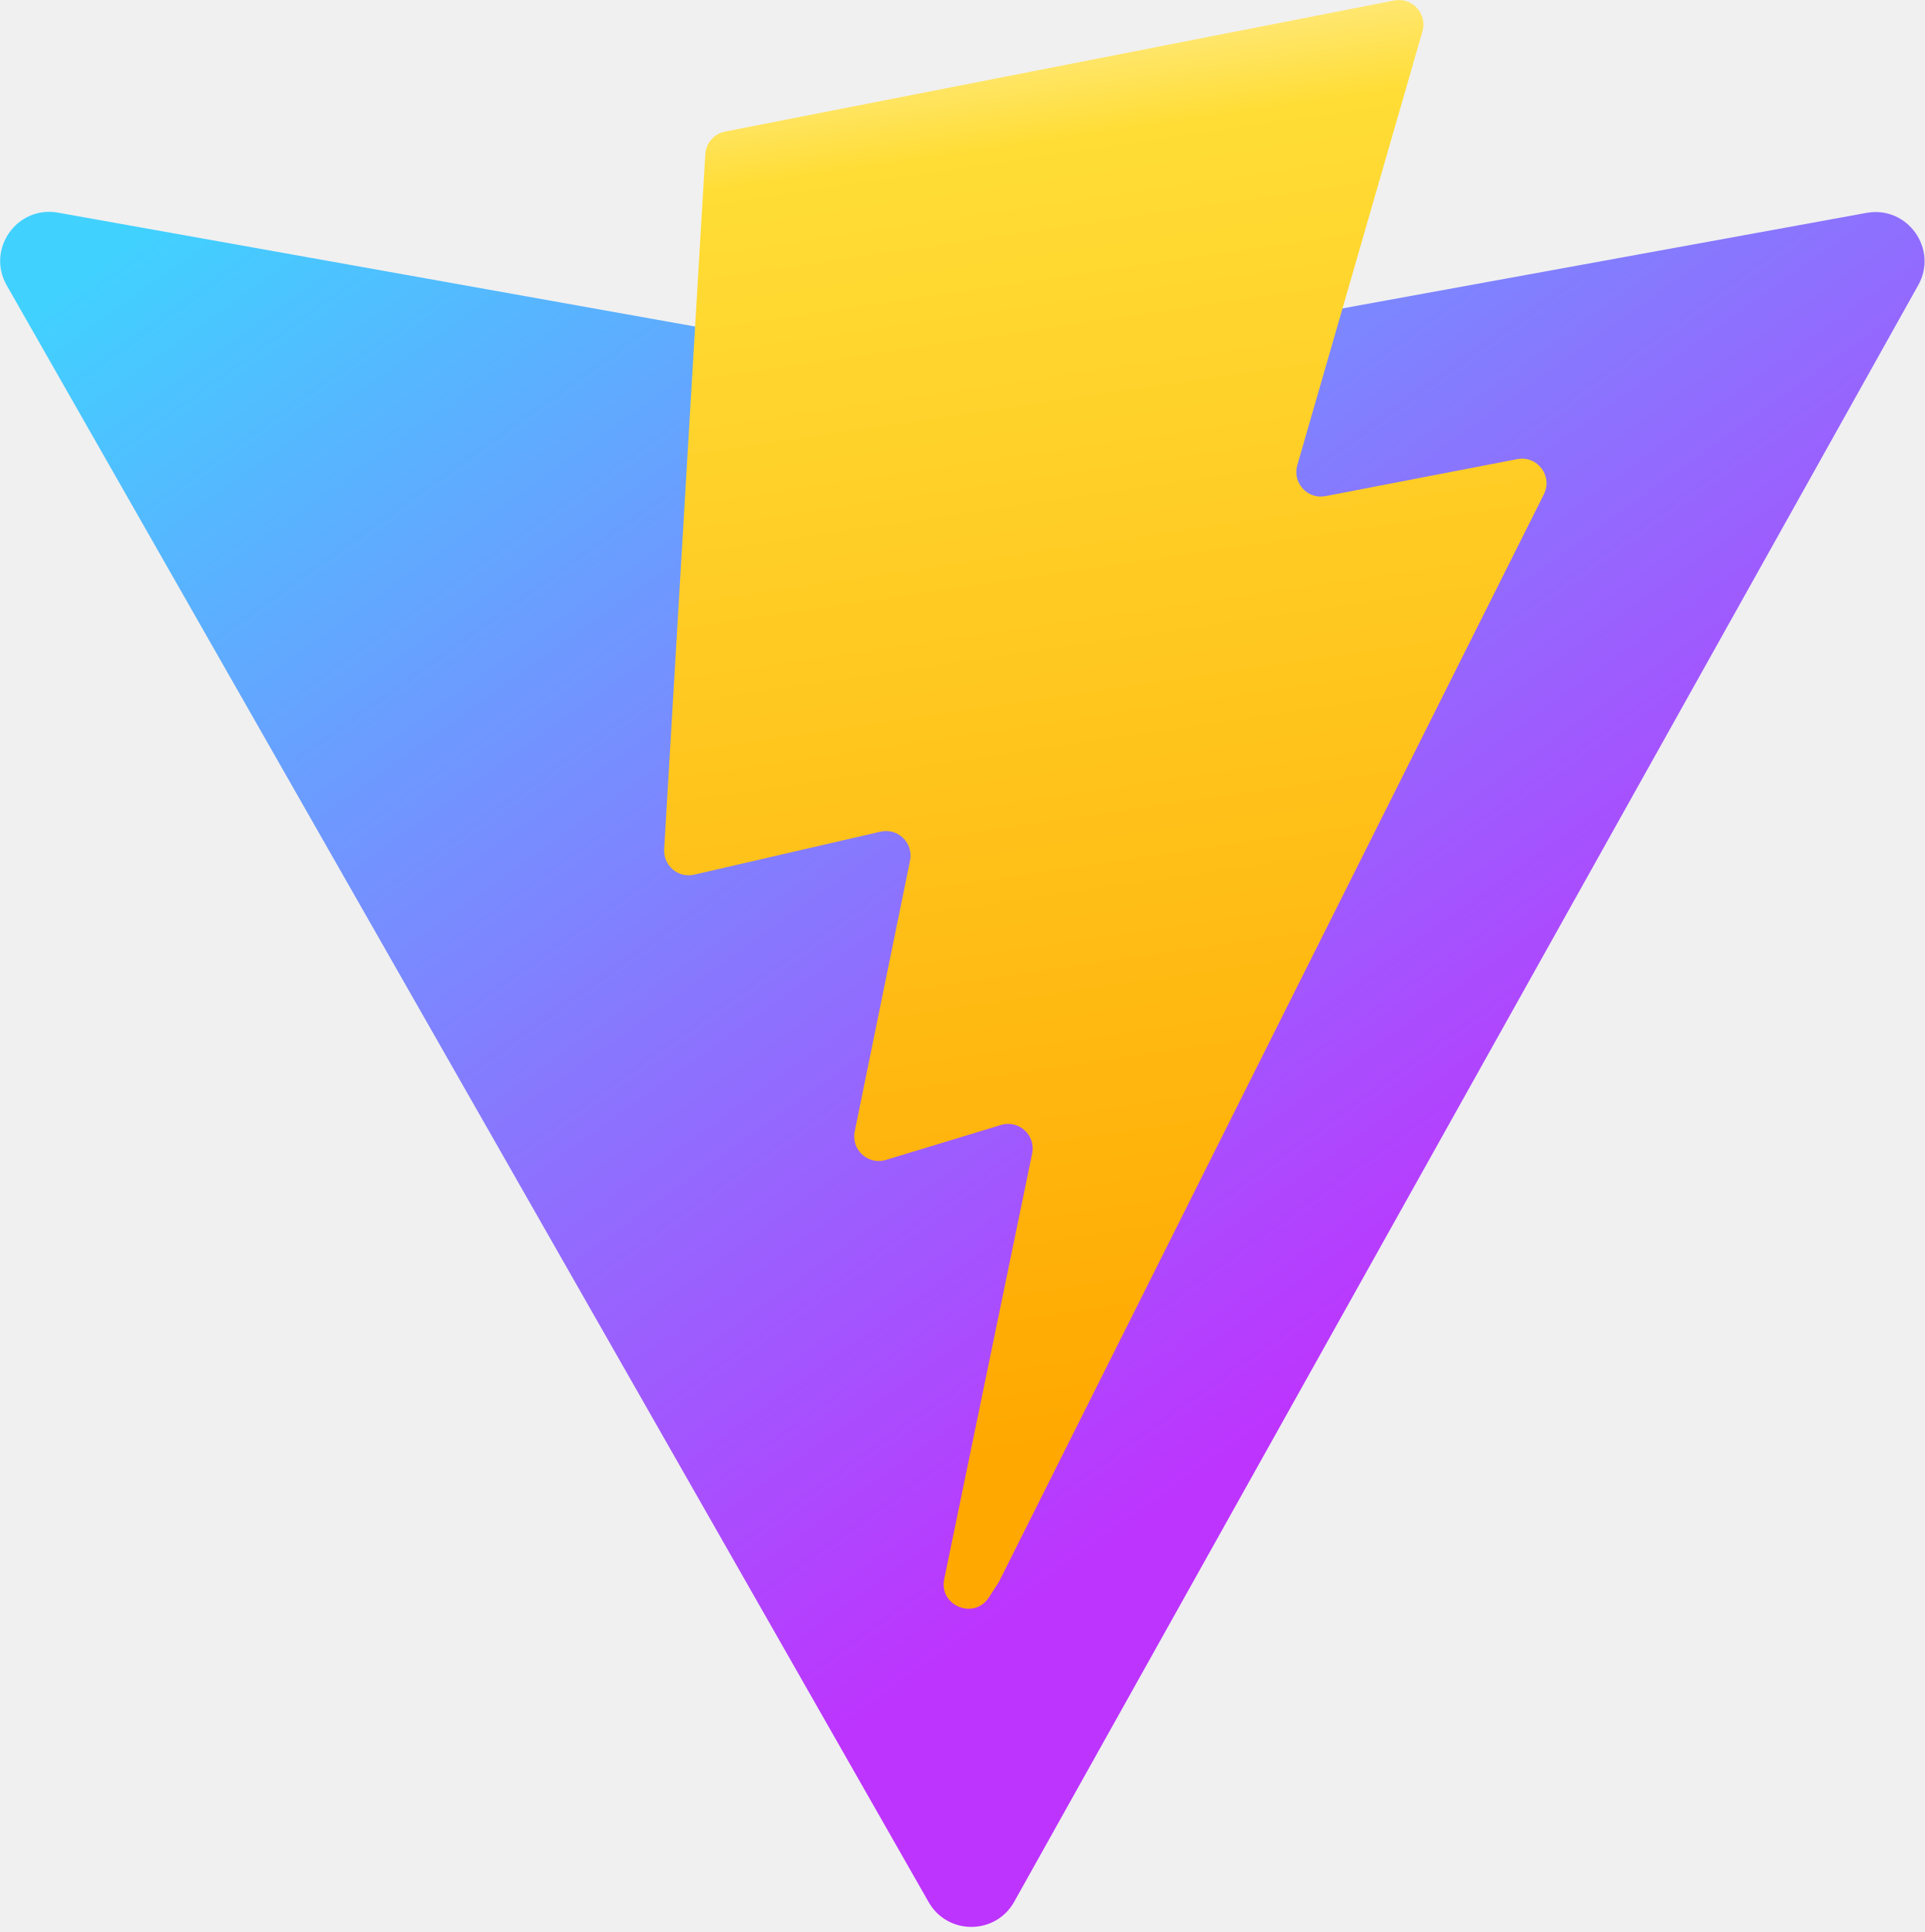
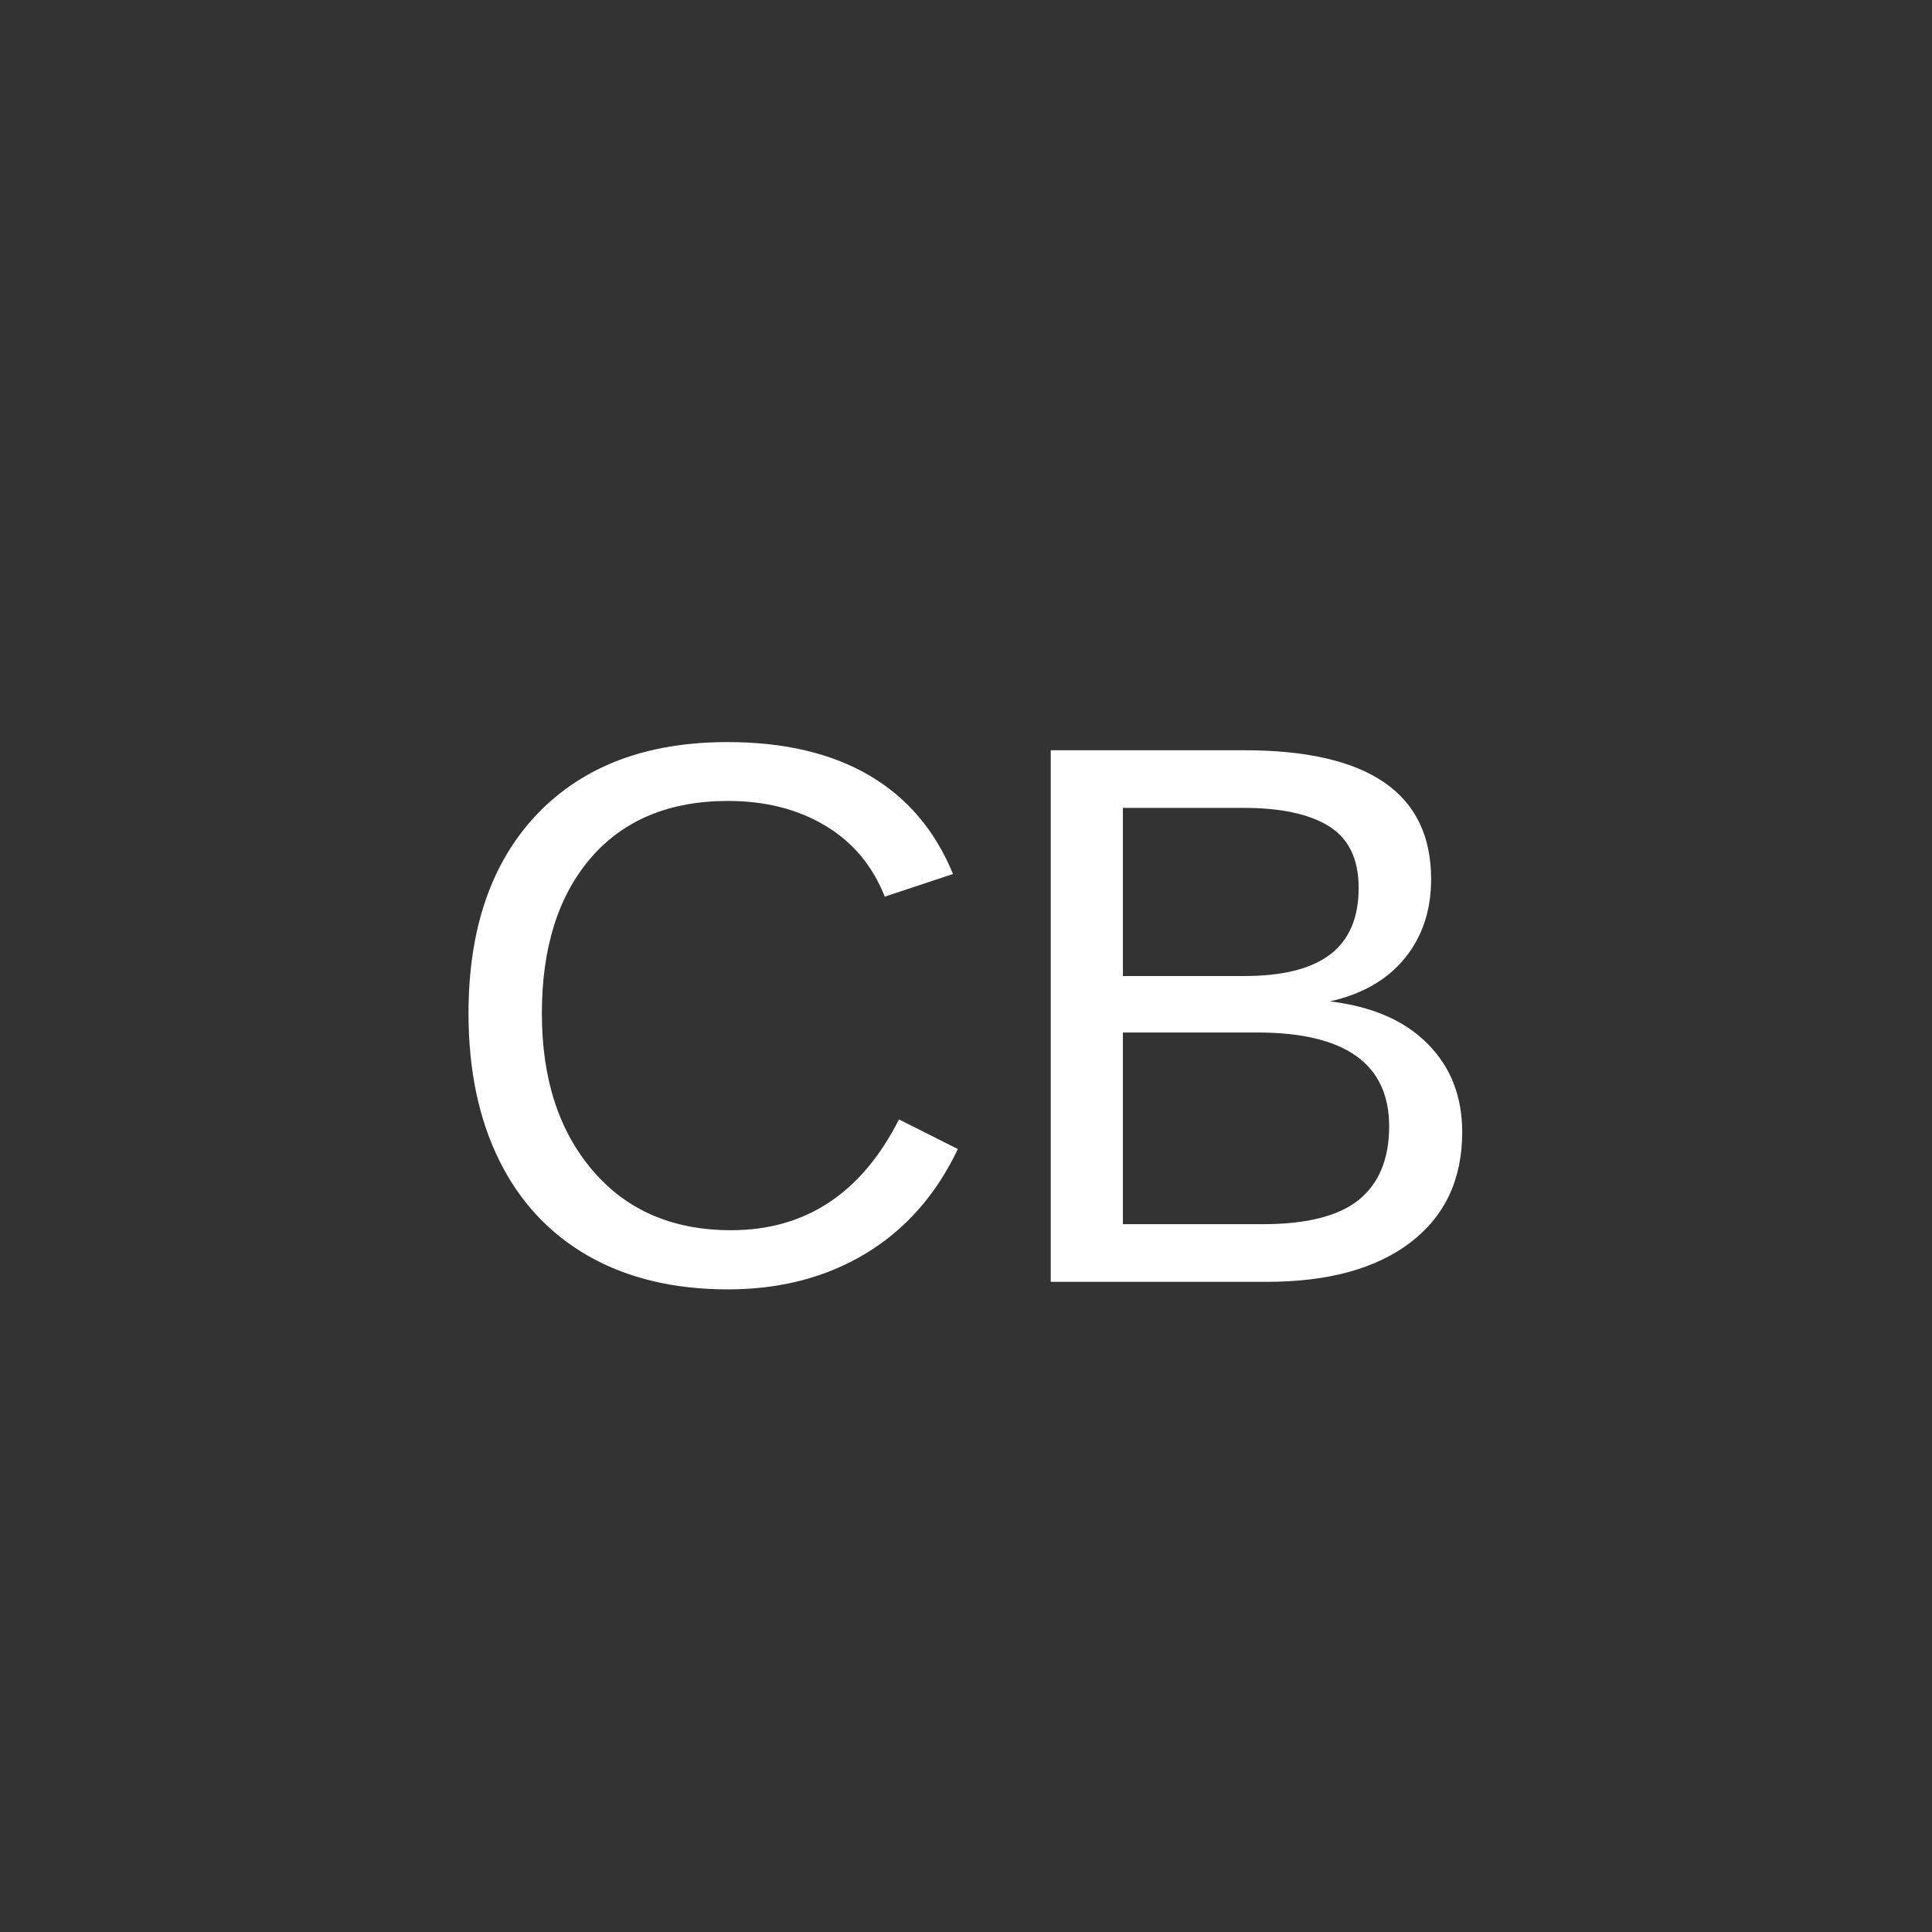
- <svg xmlns="http://www.w3.org/2000/svg" aria-hidden="true" role="img" class="iconify iconify--logos" width="31.88" height="32" preserveAspectRatio="xMidYMid meet" viewBox="0 0 256 257">
-   <defs>
-     <linearGradient id="IconifyId1813088fe1fbc01fb466" x1="-.828%" x2="57.636%" y1="7.652%" y2="78.411%">
-       <stop offset="0%" stop-color="#41D1FF" />
-       <stop offset="100%" stop-color="#BD34FE" />
-     </linearGradient>
-     <linearGradient id="IconifyId1813088fe1fbc01fb467" x1="43.376%" x2="50.316%" y1="2.242%" y2="89.03%">
-       <stop offset="0%" stop-color="#FFEA83" />
-       <stop offset="8.333%" stop-color="#FFDD35" />
-       <stop offset="100%" stop-color="#FFA800" />
-     </linearGradient>
-   </defs>
-   <path fill="url(#IconifyId1813088fe1fbc01fb466)" d="M255.153 37.938L134.897 252.976c-2.483 4.44-8.862 4.466-11.382.048L.875 37.958c-2.746-4.814 1.371-10.646 6.827-9.67l120.385 21.517a6.537 6.537 0 0 0 2.322-.004l117.867-21.483c5.438-.991 9.574 4.796 6.877 9.62Z" />
-   <path fill="url(#IconifyId1813088fe1fbc01fb467)" d="M185.432.063L96.44 17.501a3.268 3.268 0 0 0-2.634 3.014l-5.474 92.456a3.268 3.268 0 0 0 3.997 3.378l24.777-5.718c2.318-.535 4.413 1.507 3.936 3.838l-7.361 36.047c-.495 2.426 1.782 4.5 4.151 3.78l15.304-4.649c2.372-.72 4.652 1.36 4.15 3.788l-11.698 56.621c-.732 3.542 3.979 5.473 5.943 2.437l1.313-2.028l72.516-144.72c1.215-2.423-.88-5.186-3.54-4.672l-25.505 4.922c-2.396.462-4.435-1.77-3.759-4.114l16.646-57.705c.677-2.35-1.37-4.583-3.769-4.113Z" />
+ <svg xmlns="http://www.w3.org/2000/svg" width="100" height="100" viewBox="0 0 100 100">
+   <rect width="100" height="100" fill="#333" />
+   <text x="50" y="55" font-size="40" font-family="Arial" fill="white" text-anchor="middle" dominant-baseline="middle">CB</text>
</svg>
